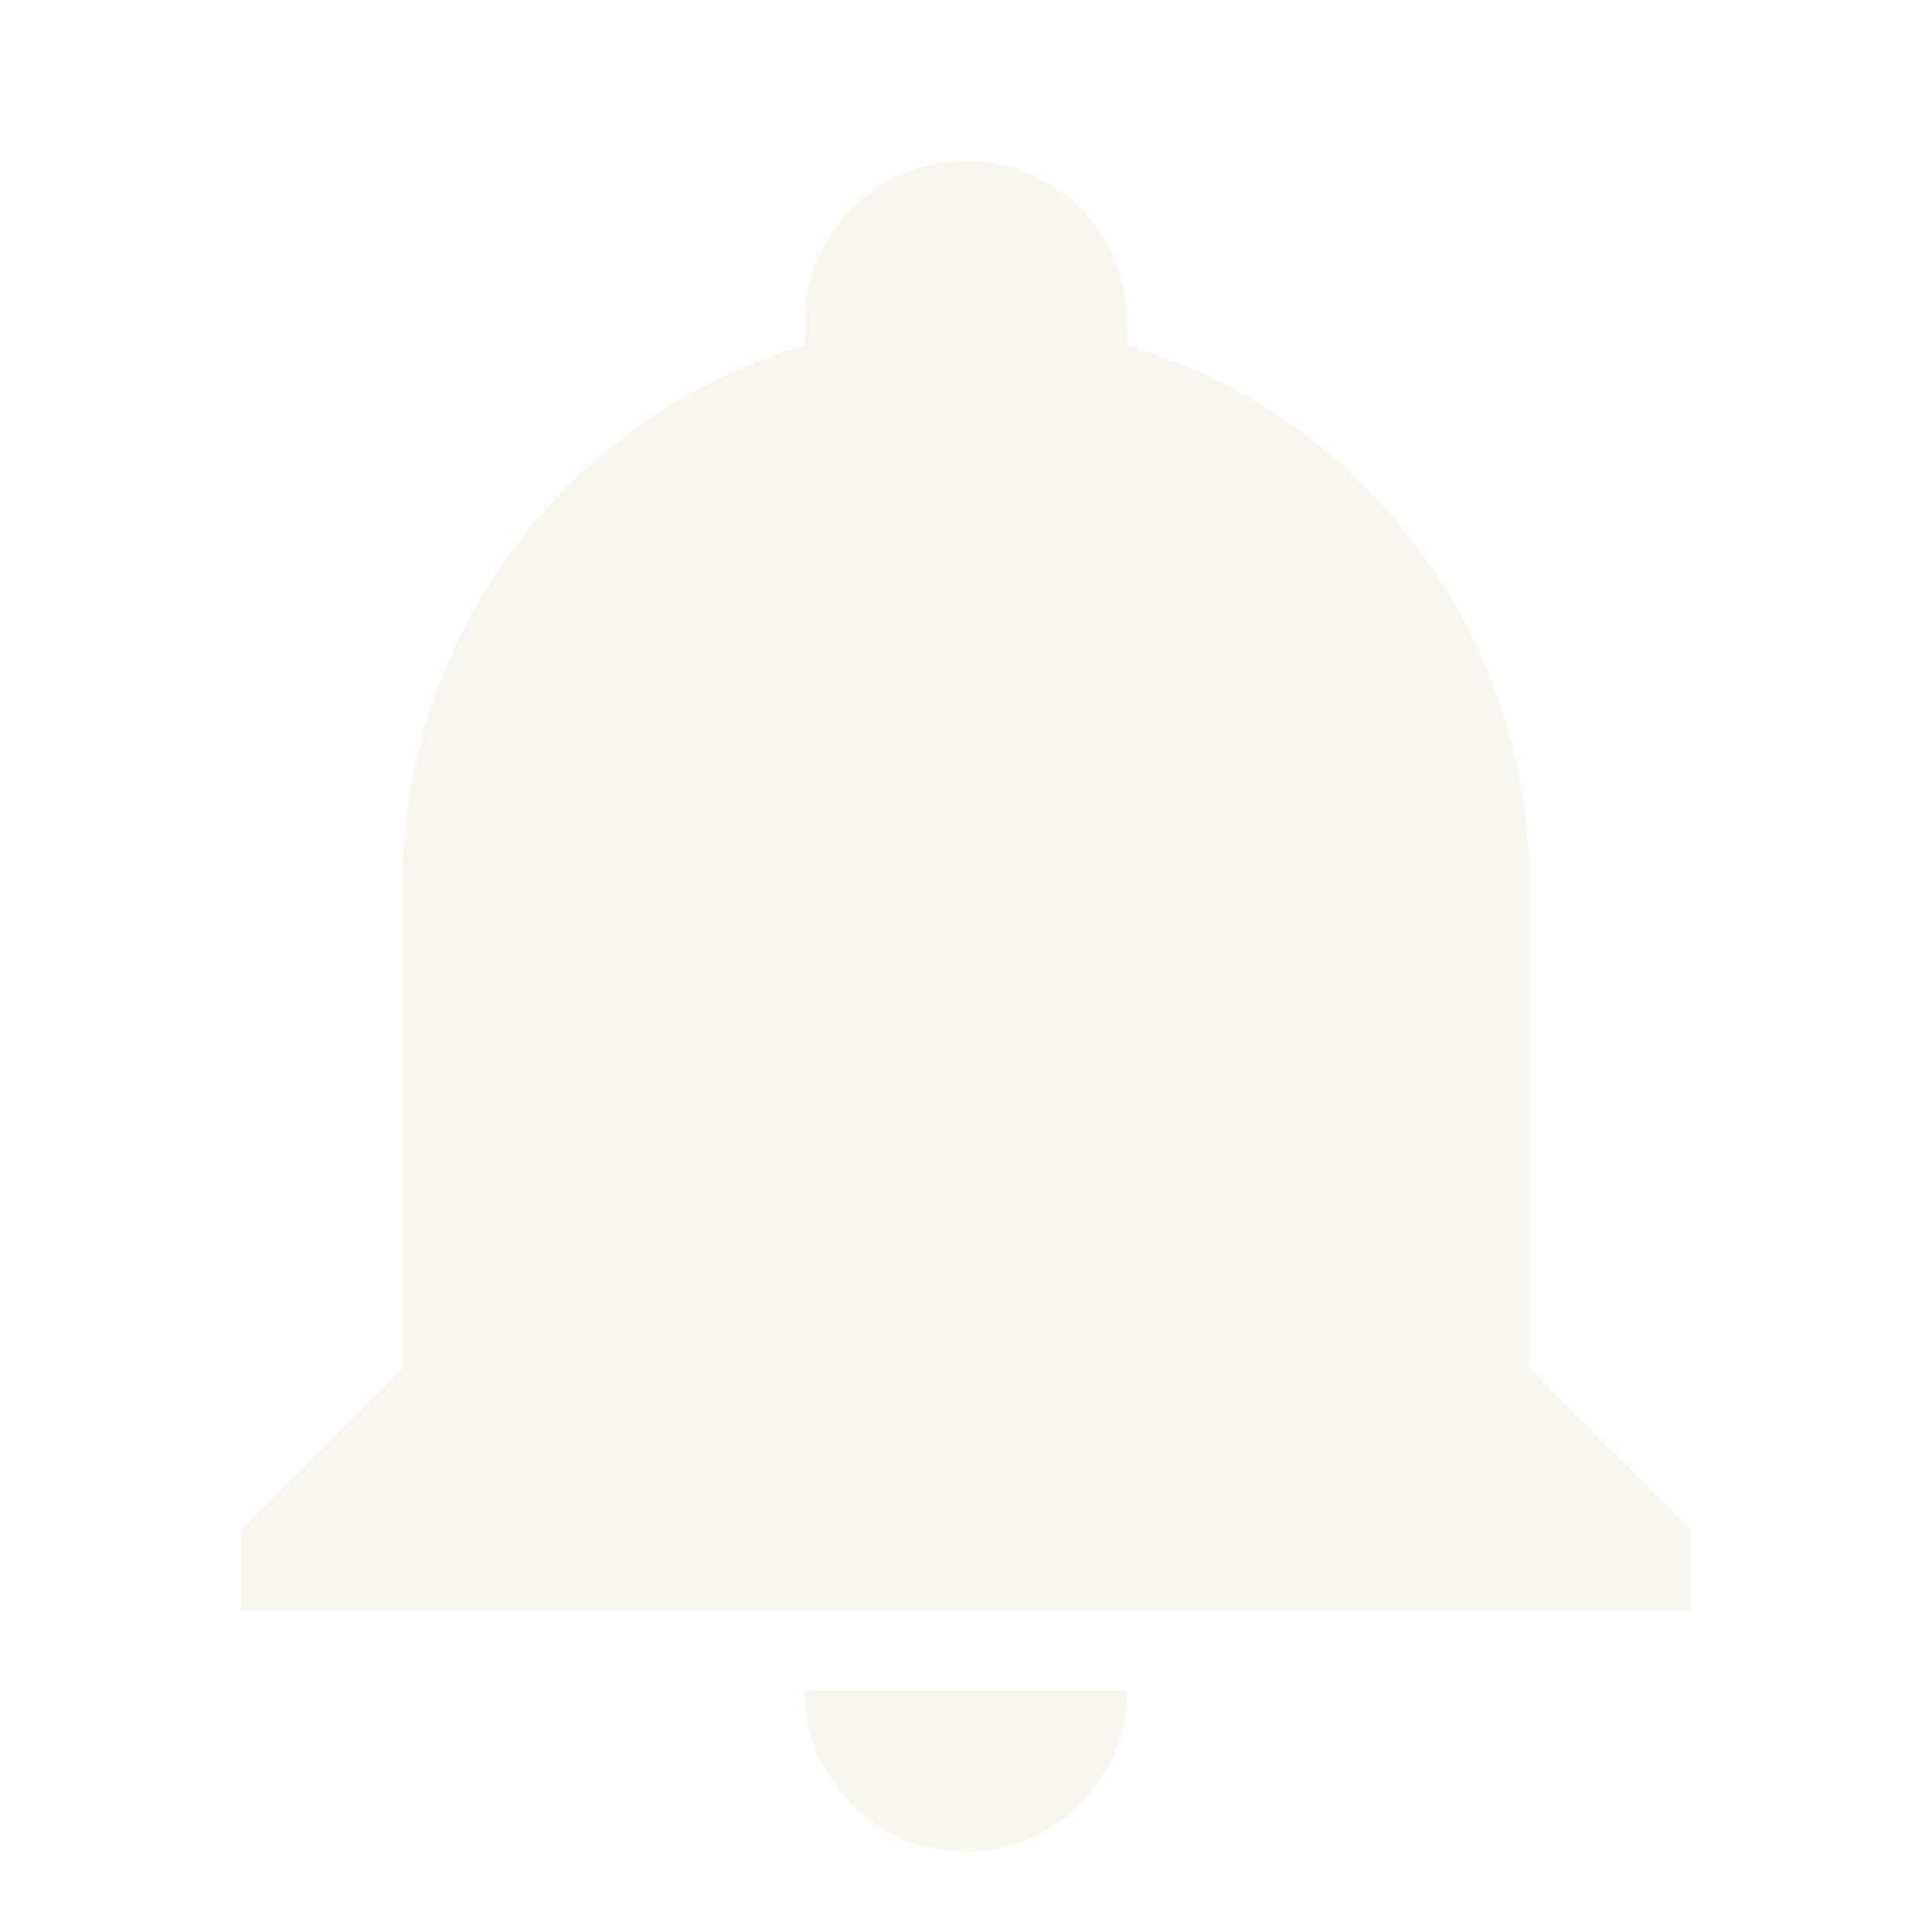
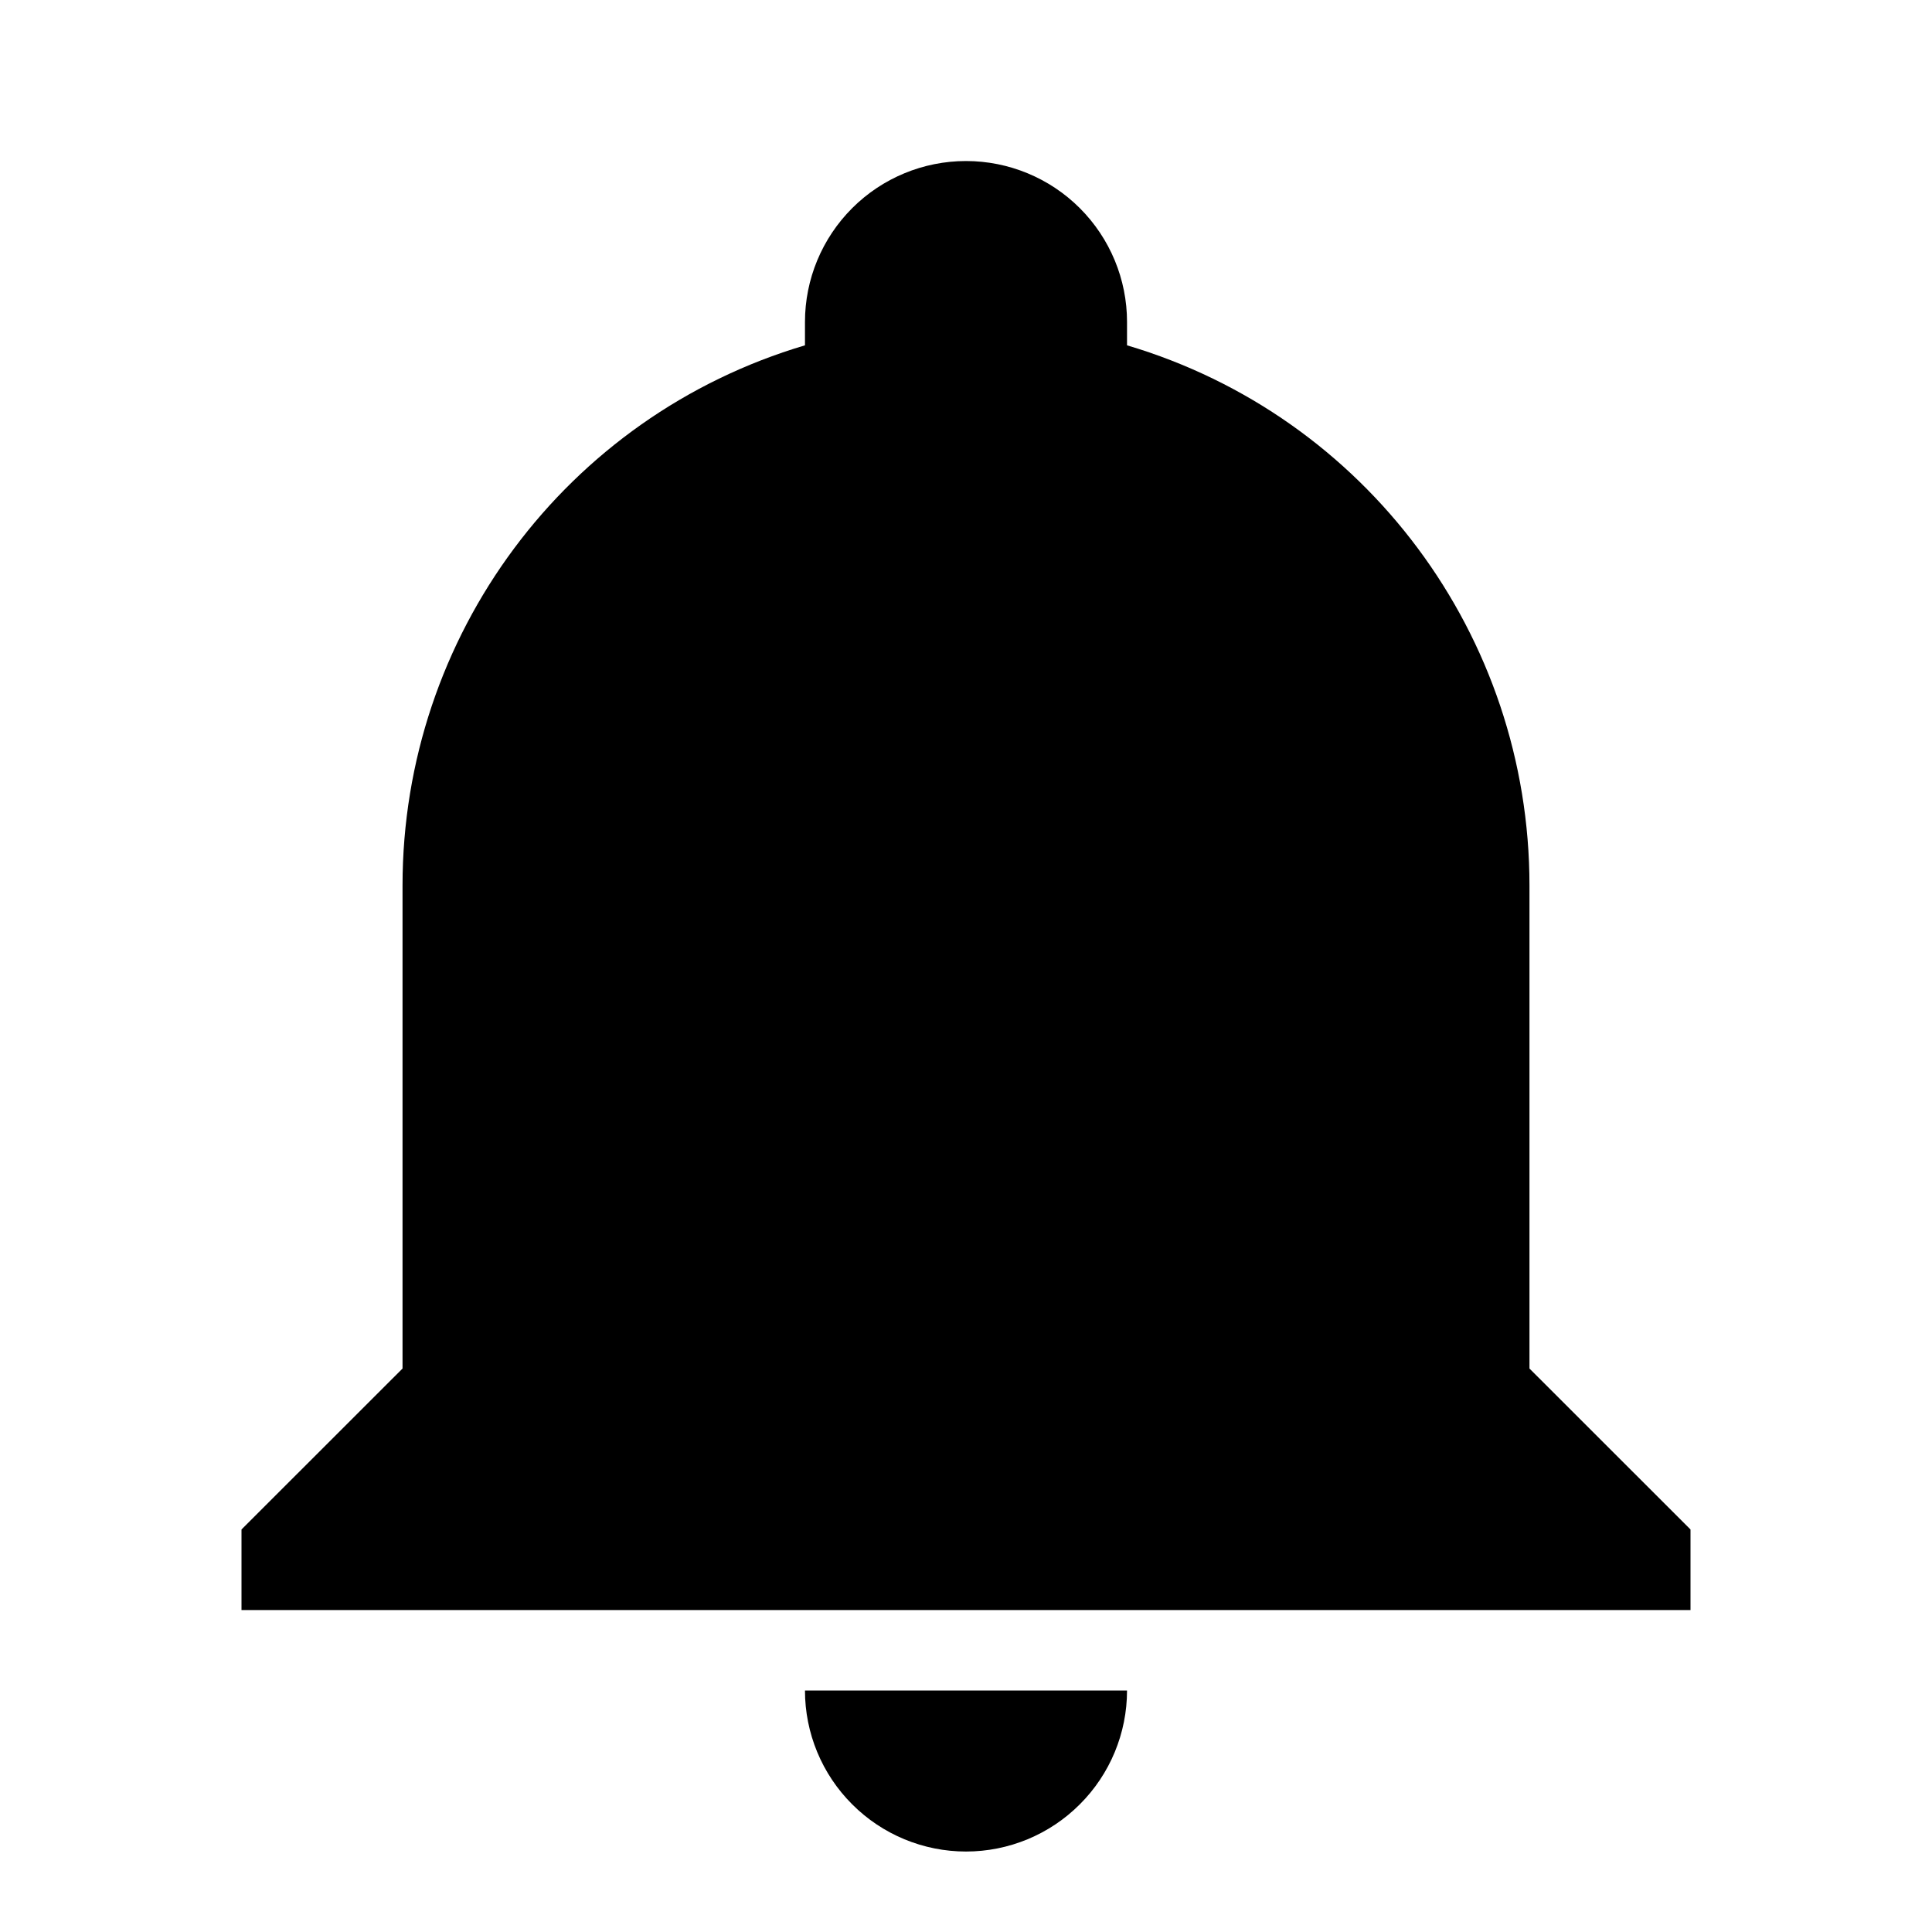
<svg xmlns="http://www.w3.org/2000/svg" width="23" height="23" viewBox="0 0 23 23" fill="none">
-   <path d="M20.125 18.208V19.167H2.875V18.208L4.792 16.292V10.542C4.792 7.571 6.737 4.955 9.583 4.111C9.583 4.015 9.583 3.929 9.583 3.833C9.583 3.325 9.785 2.838 10.145 2.478C10.504 2.119 10.992 1.917 11.5 1.917C12.008 1.917 12.496 2.119 12.855 2.478C13.215 2.838 13.417 3.325 13.417 3.833C13.417 3.929 13.417 4.015 13.417 4.111C16.263 4.955 18.208 7.571 18.208 10.542V16.292L20.125 18.208ZM13.417 20.125C13.417 20.633 13.215 21.121 12.855 21.48C12.496 21.84 12.008 22.042 11.5 22.042C10.992 22.042 10.504 21.84 10.145 21.48C9.785 21.121 9.583 20.633 9.583 20.125" fill="#F9F6F0" />
+   <path d="M20.125 18.208V19.167H2.875V18.208L4.792 16.292V10.542C4.792 7.571 6.737 4.955 9.583 4.111C9.583 4.015 9.583 3.929 9.583 3.833C9.583 3.325 9.785 2.838 10.145 2.478C10.504 2.119 10.992 1.917 11.5 1.917C12.008 1.917 12.496 2.119 12.855 2.478C13.215 2.838 13.417 3.325 13.417 3.833C13.417 3.929 13.417 4.015 13.417 4.111C16.263 4.955 18.208 7.571 18.208 10.542V16.292L20.125 18.208ZM13.417 20.125C13.417 20.633 13.215 21.121 12.855 21.48C12.496 21.84 12.008 22.042 11.5 22.042C10.992 22.042 10.504 21.84 10.145 21.48C9.785 21.121 9.583 20.633 9.583 20.125" fill="currentColor" />
</svg>
